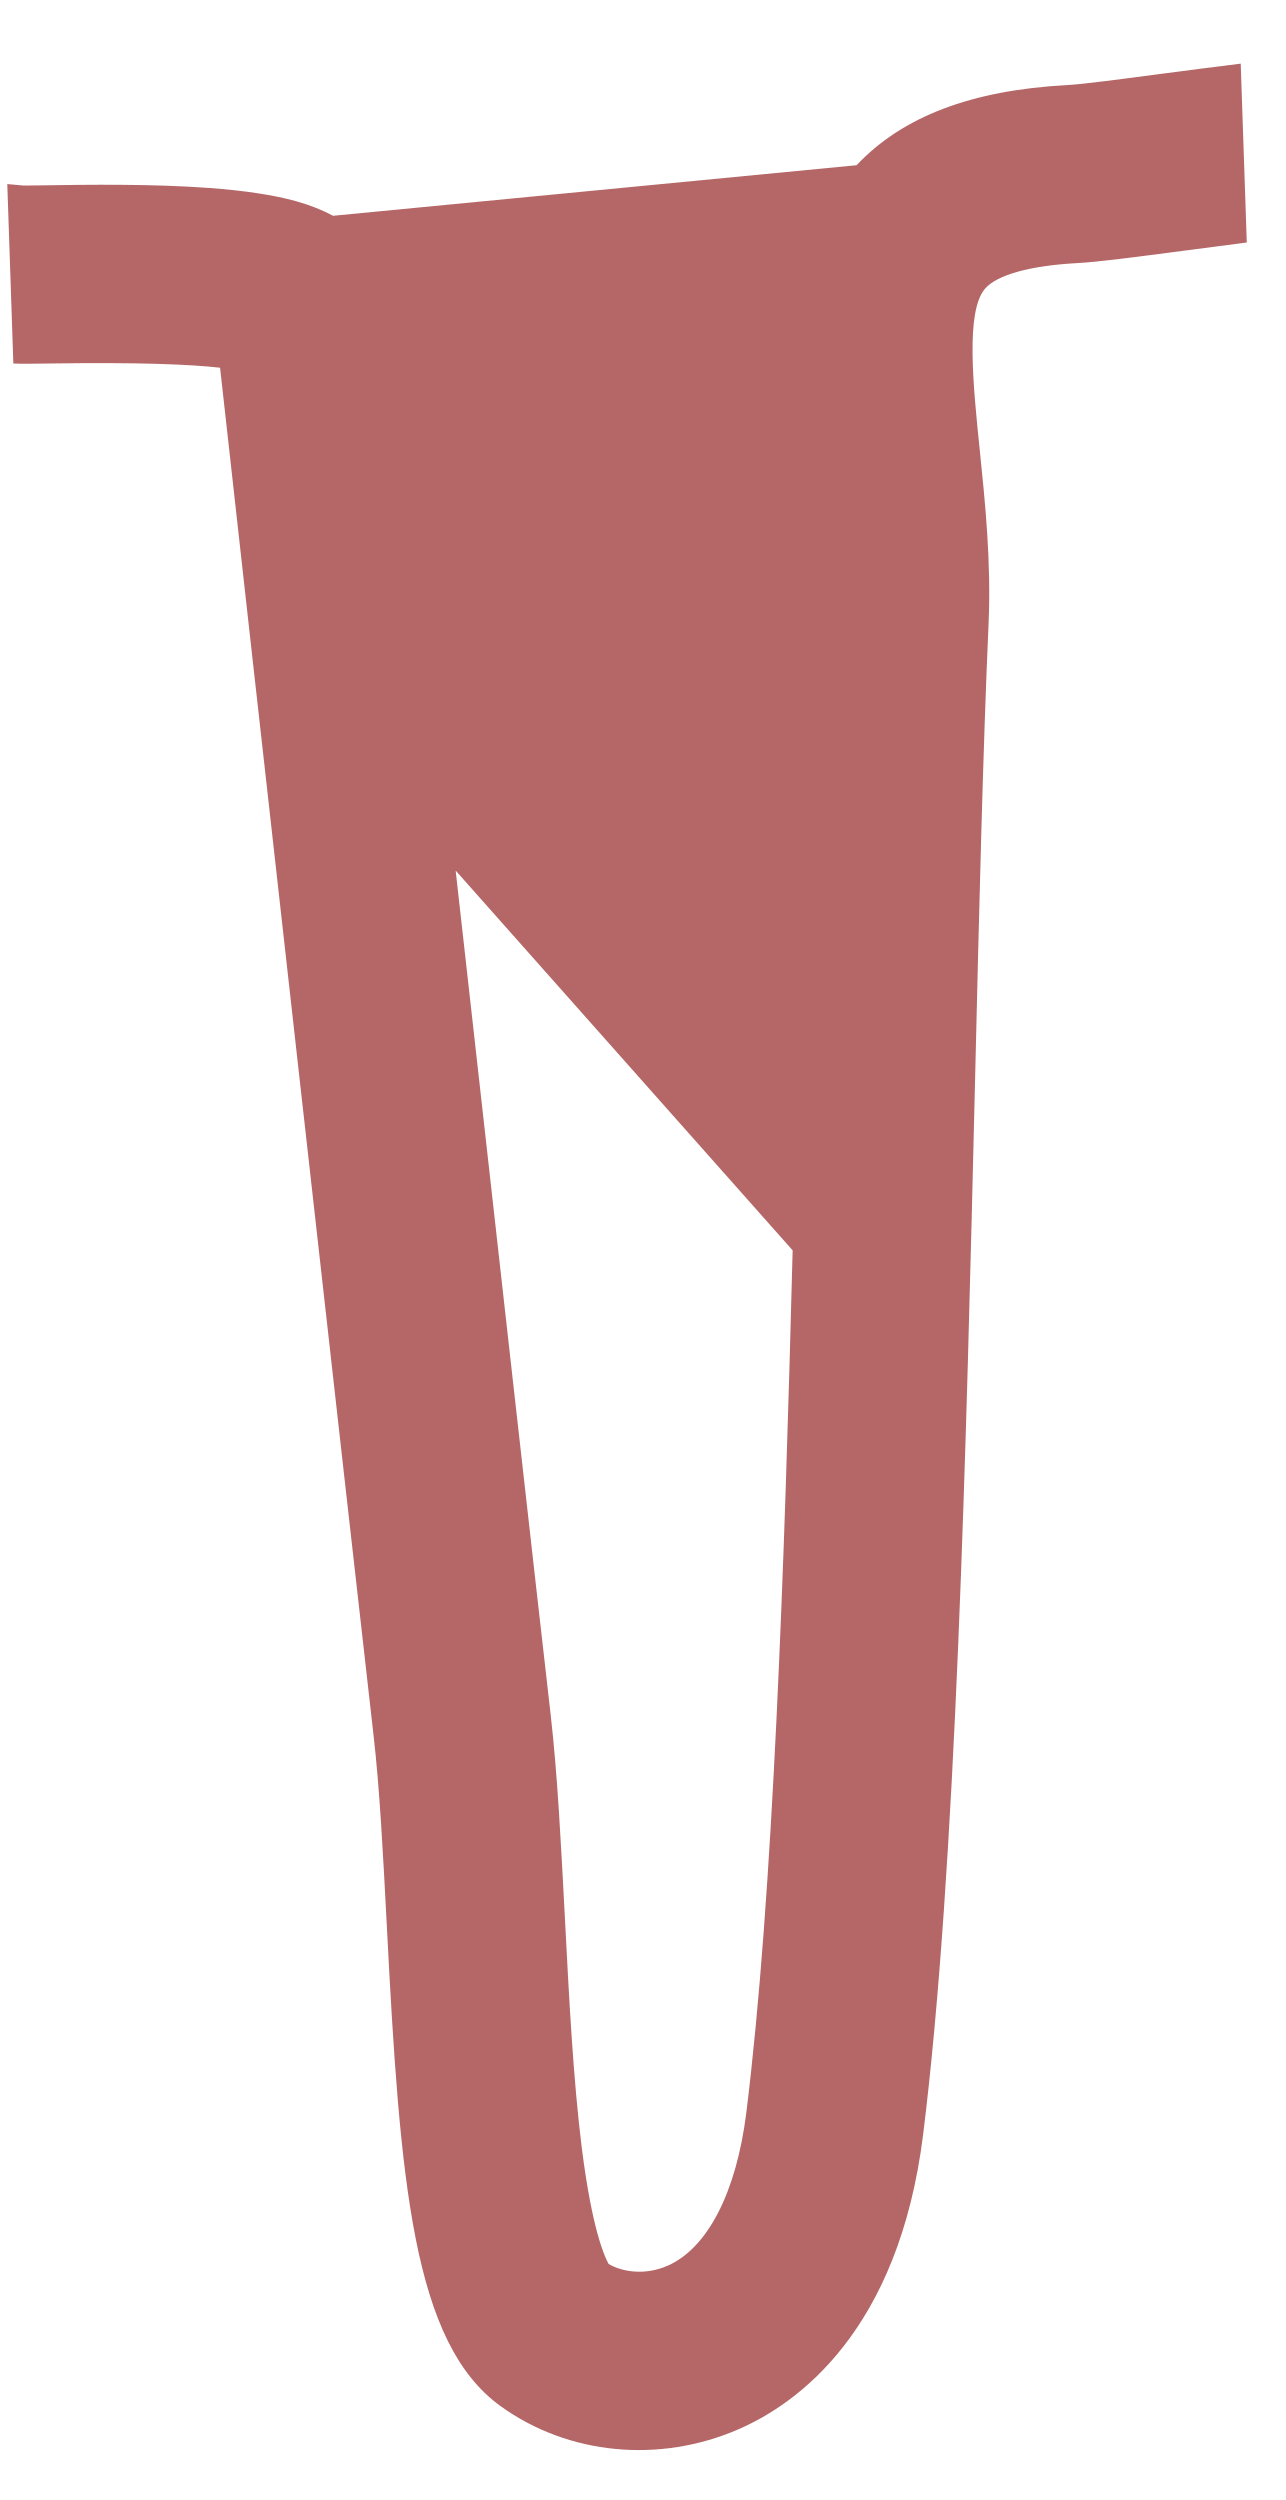
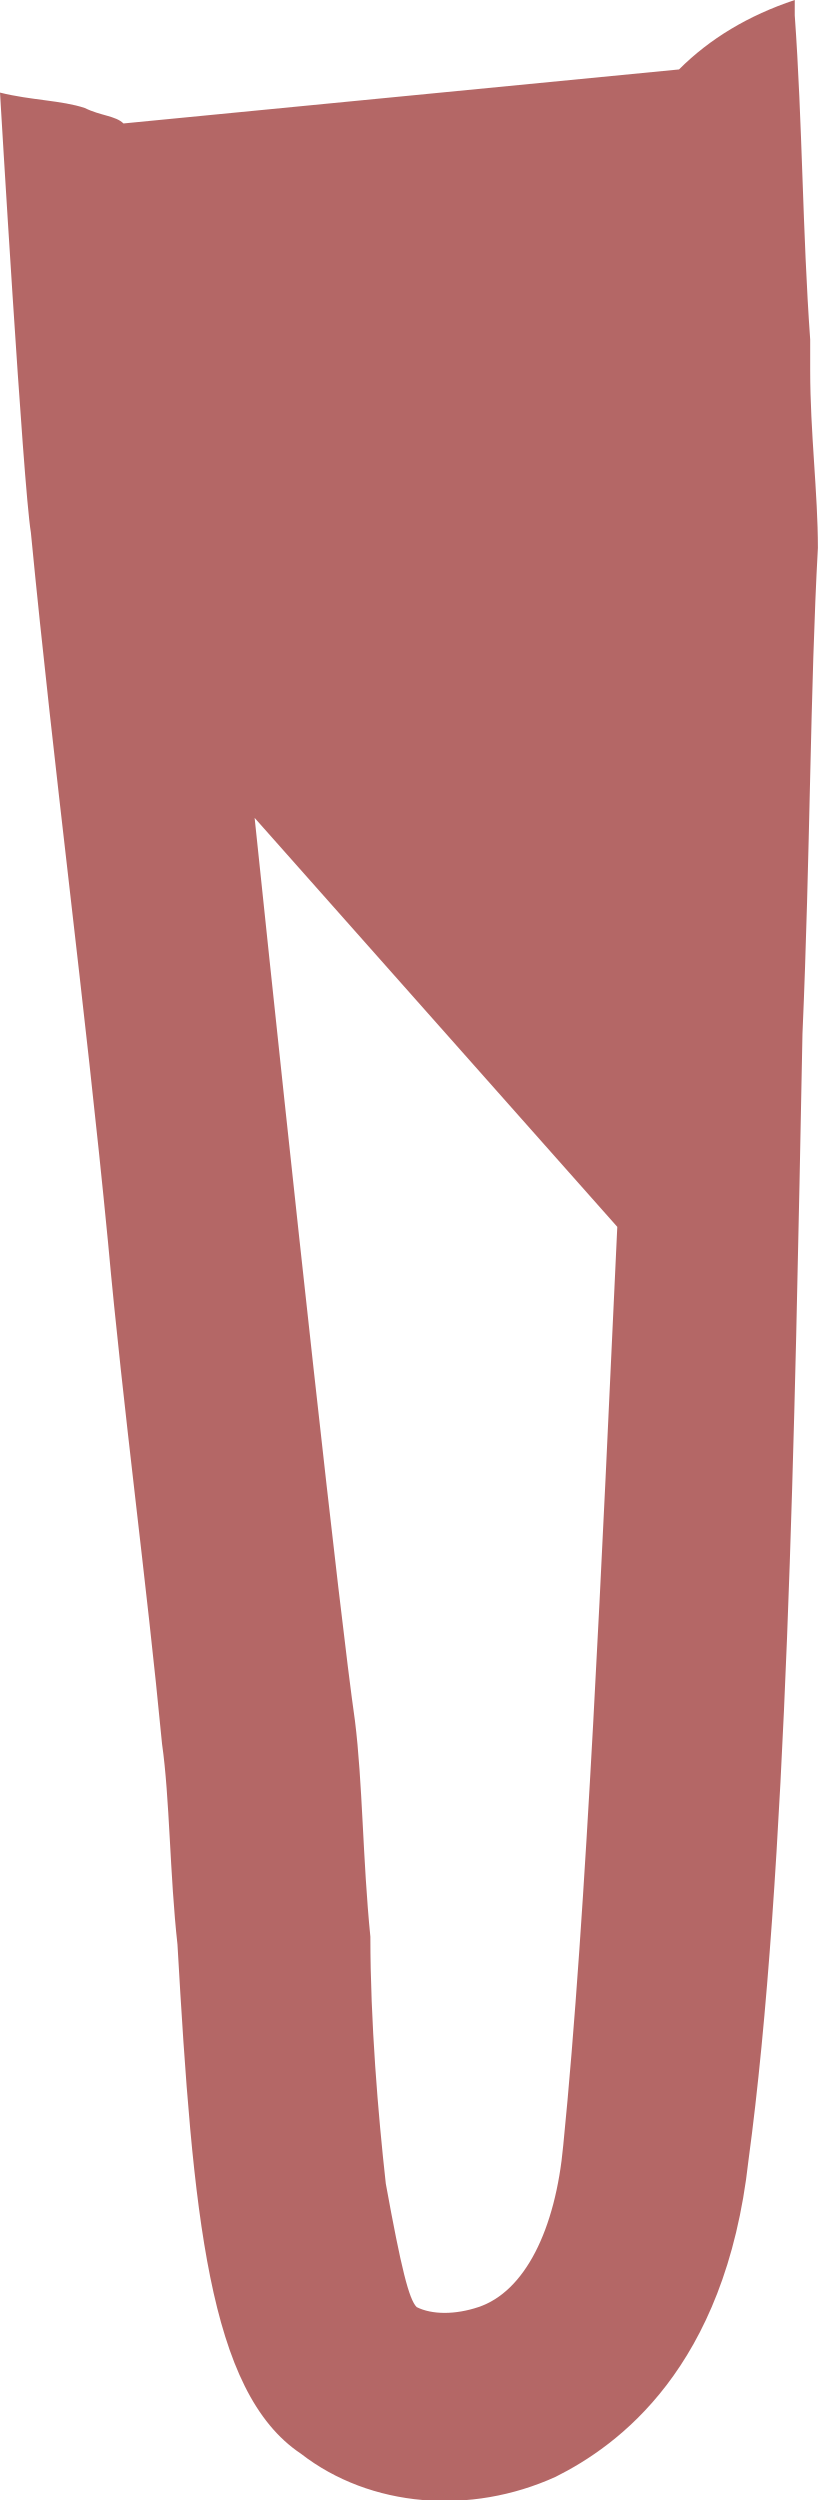
- <svg xmlns="http://www.w3.org/2000/svg" width="18" height="35" viewBox="0 0 18 35" fill="none">
-   <path d="M16.247 1.035C15.681 1.11 15.146 1.181 14.94 1.191C13.601 1.263 12.635 1.631 11.992 2.313L4.663 3.021C4.517 2.943 4.346 2.873 4.146 2.817C3.829 2.729 3.429 2.669 2.922 2.631C2.111 2.572 1.203 2.586 0.66 2.594C0.535 2.596 0.394 2.598 0.335 2.598C0.261 2.591 0.183 2.584 0.102 2.577L0.187 5.089C0.292 5.095 0.424 5.093 0.697 5.089C1.952 5.07 2.672 5.102 3.081 5.148C3.448 8.464 4.948 21.837 5.229 24.289C5.316 25.041 5.364 25.978 5.416 26.97C5.601 30.557 5.777 32.801 7.011 33.688C7.957 34.37 9.234 34.492 10.343 34.008C11.161 33.651 12.582 32.641 12.924 29.881C13.386 26.165 13.527 20.275 13.652 15.078C13.708 12.718 13.762 10.488 13.84 8.732C13.878 7.871 13.792 7.034 13.716 6.296C13.623 5.389 13.517 4.361 13.79 4.042C13.955 3.849 14.422 3.719 15.072 3.684C15.376 3.668 15.878 3.601 16.573 3.51C16.85 3.473 17.147 3.434 17.455 3.395L17.37 0.891C16.969 0.941 16.588 0.99 16.247 1.035ZM10.449 29.573C10.31 30.692 9.907 31.475 9.345 31.721C9.032 31.857 8.718 31.81 8.521 31.696C8.461 31.589 8.287 31.201 8.145 30.07C8.025 29.114 7.966 27.958 7.908 26.84C7.854 25.808 7.804 24.833 7.709 24.004C7.546 22.59 6.924 17.056 6.379 12.188L11.097 17.505C10.982 21.949 10.824 26.55 10.449 29.573Z" fill="#B46766" />
+ <svg xmlns="http://www.w3.org/2000/svg" version="1.1" id="Слой_1" x="0px" y="0px" viewBox="0 0 10.6 32.4" style="enable-background:new 0 0 10.6 32.4;" xml:space="preserve">
+   <style type="text/css">
+ 	.st0{fill:#B46766;}
+ </style>
+   <path class="st0" d="M10.5,4.8c0-0.1,0-0.3,0-0.4c-0.1-1.4-0.1-2.8-0.2-4.2c0-0.1,0-0.1,0-0.2C9.7,0.2,9.2,0.5,8.8,0.9L1.6,1.6  C1.5,1.5,1.3,1.5,1.1,1.4C0.8,1.3,0.4,1.3,0,1.2c0,0,0.3,5.1,0.4,5.7c0.3,3.1,0.7,6.1,1,9.2c0.2,2.2,0.5,4.4,0.7,6.5  c0.1,0.7,0.1,1.7,0.2,2.6c0.2,3.5,0.4,5.8,1.6,6.6c0.9,0.7,2.2,0.8,3.3,0.3C8,31.7,9.4,30.7,9.7,28c0.5-3.7,0.6-9.5,0.7-14.6  c0.1-2.3,0.1-4.5,0.2-6.3C10.6,6.4,10.5,5.6,10.5,4.8z M7.3,27.8c-0.1,1.1-0.5,1.9-1.1,2.1c-0.3,0.1-0.6,0.1-0.8,0  c-0.1-0.1-0.2-0.5-0.4-1.6c-0.1-0.9-0.2-2.1-0.2-3.2c-0.1-1-0.1-2-0.2-2.8c-0.2-1.4-0.8-6.9-1.3-11.7L8,15.9  C7.8,20.2,7.6,24.8,7.3,27.8z" />
</svg>
